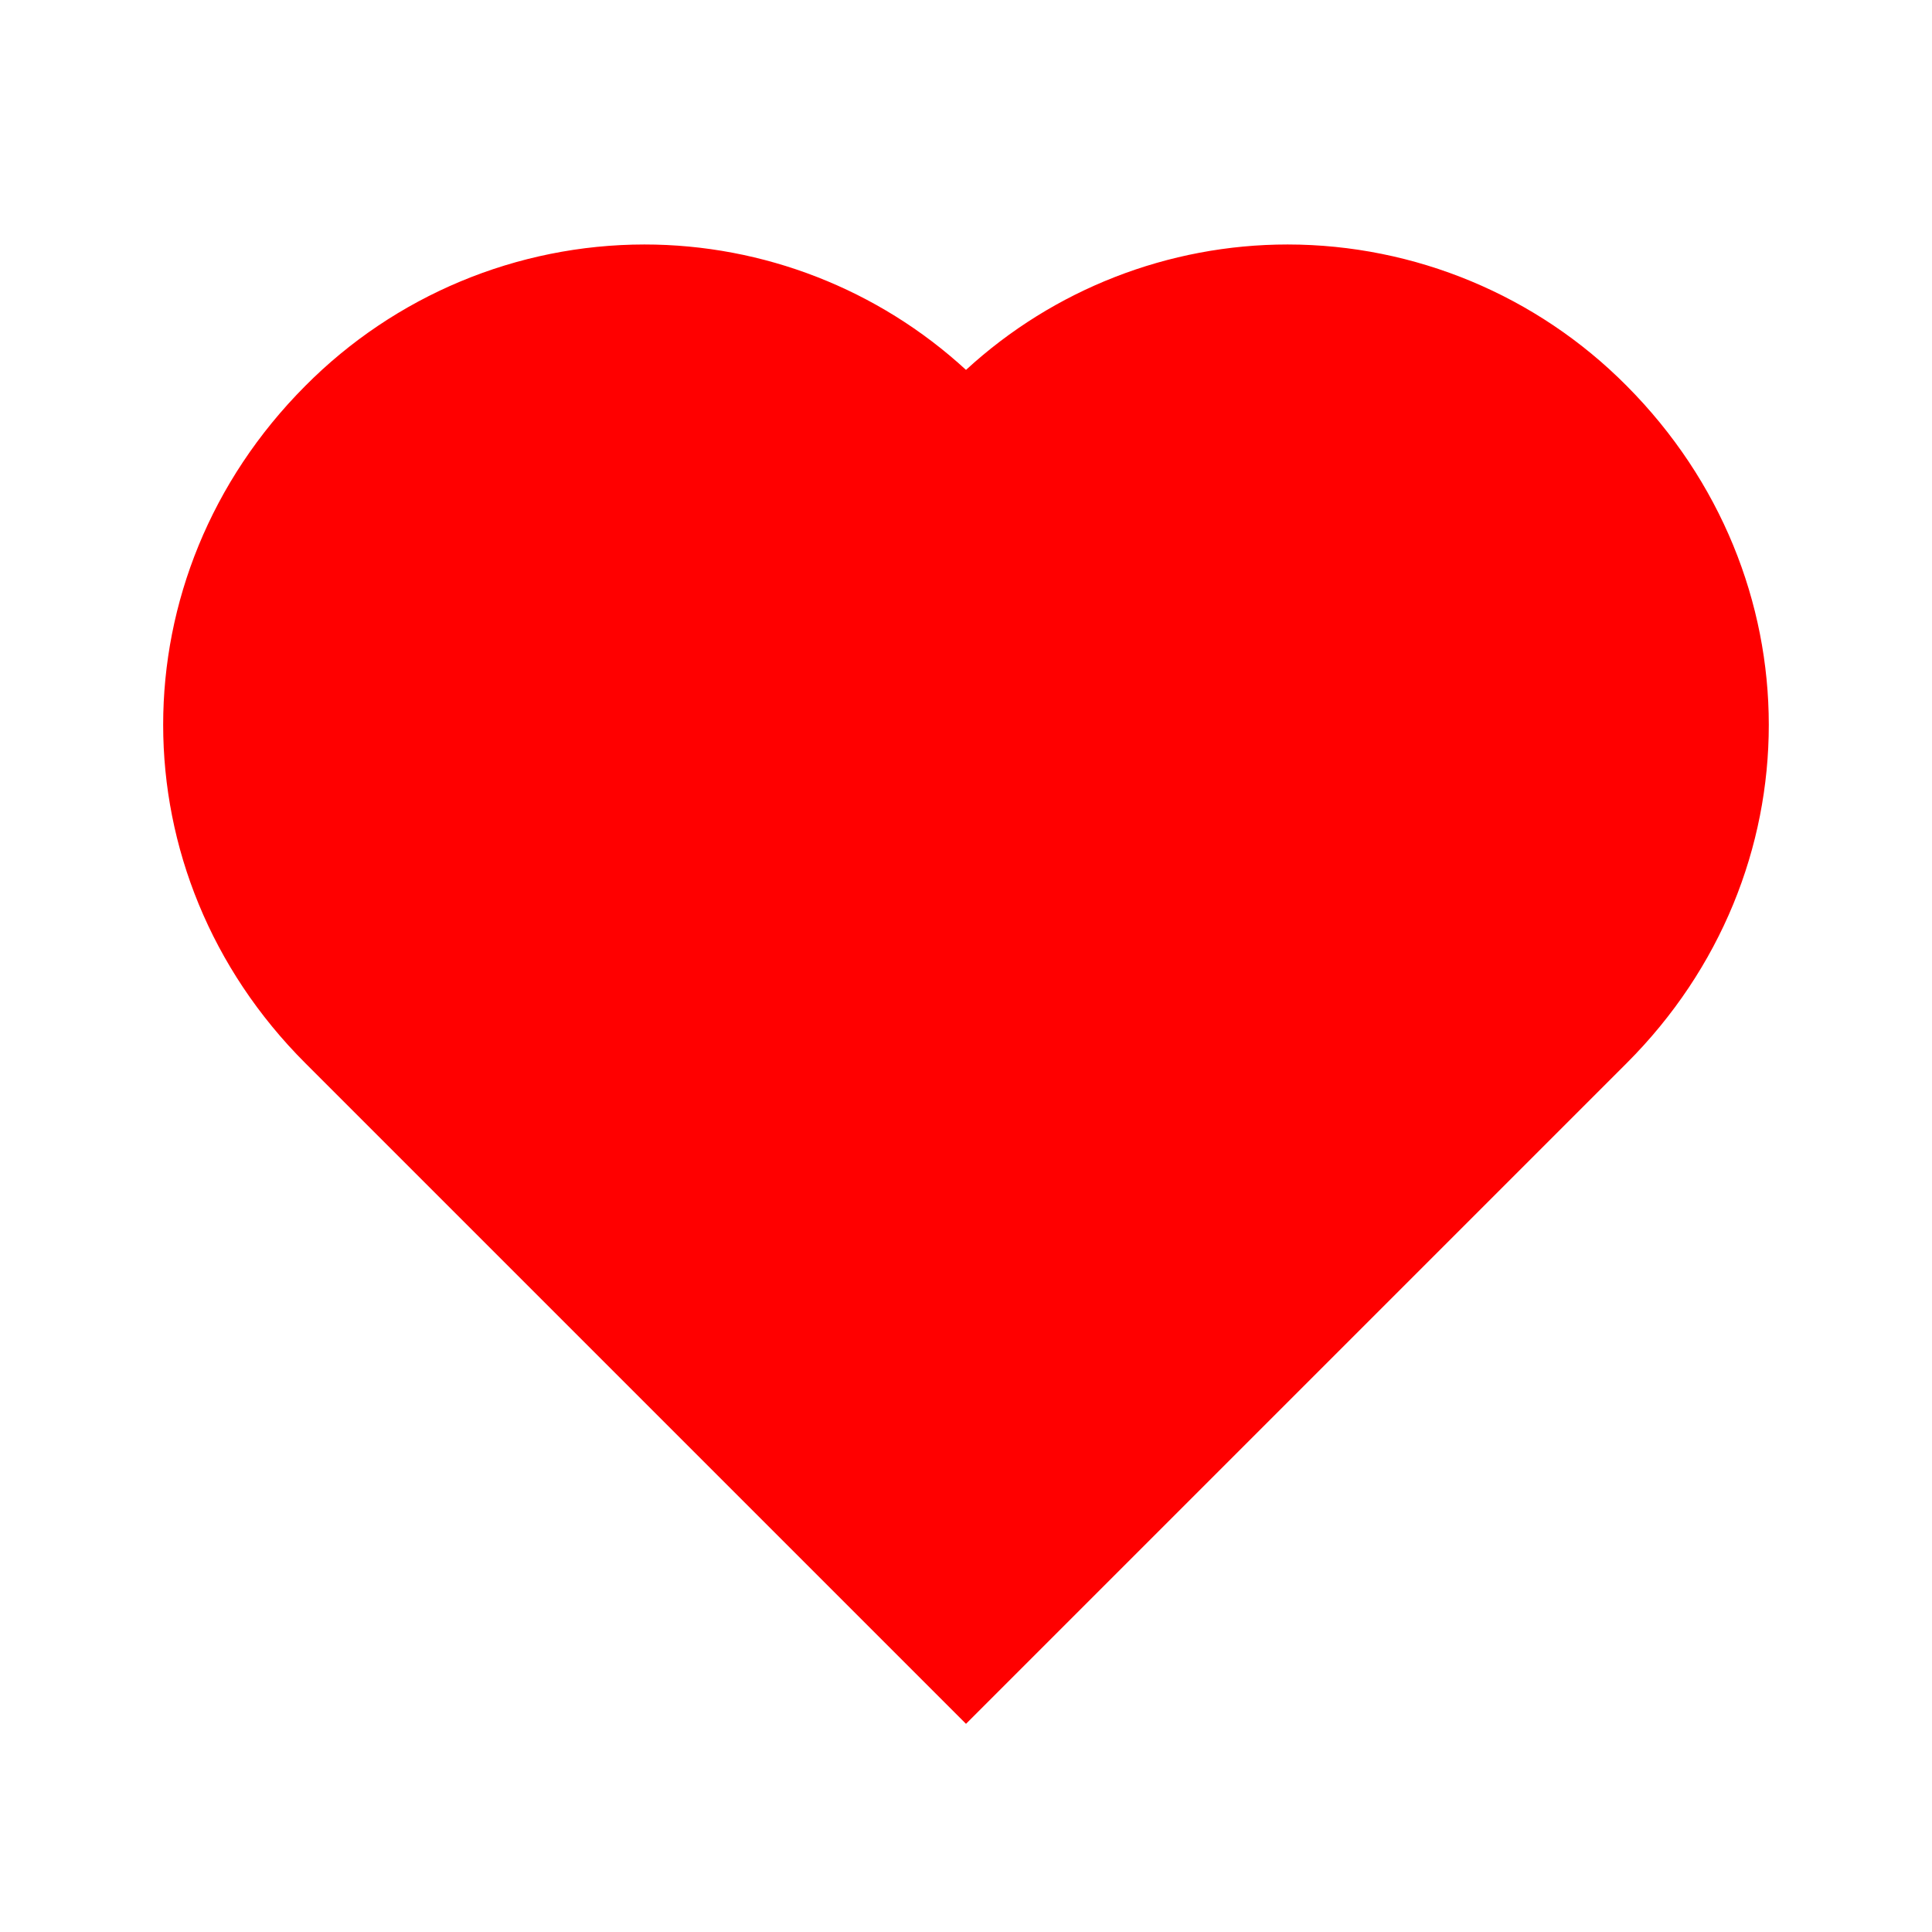
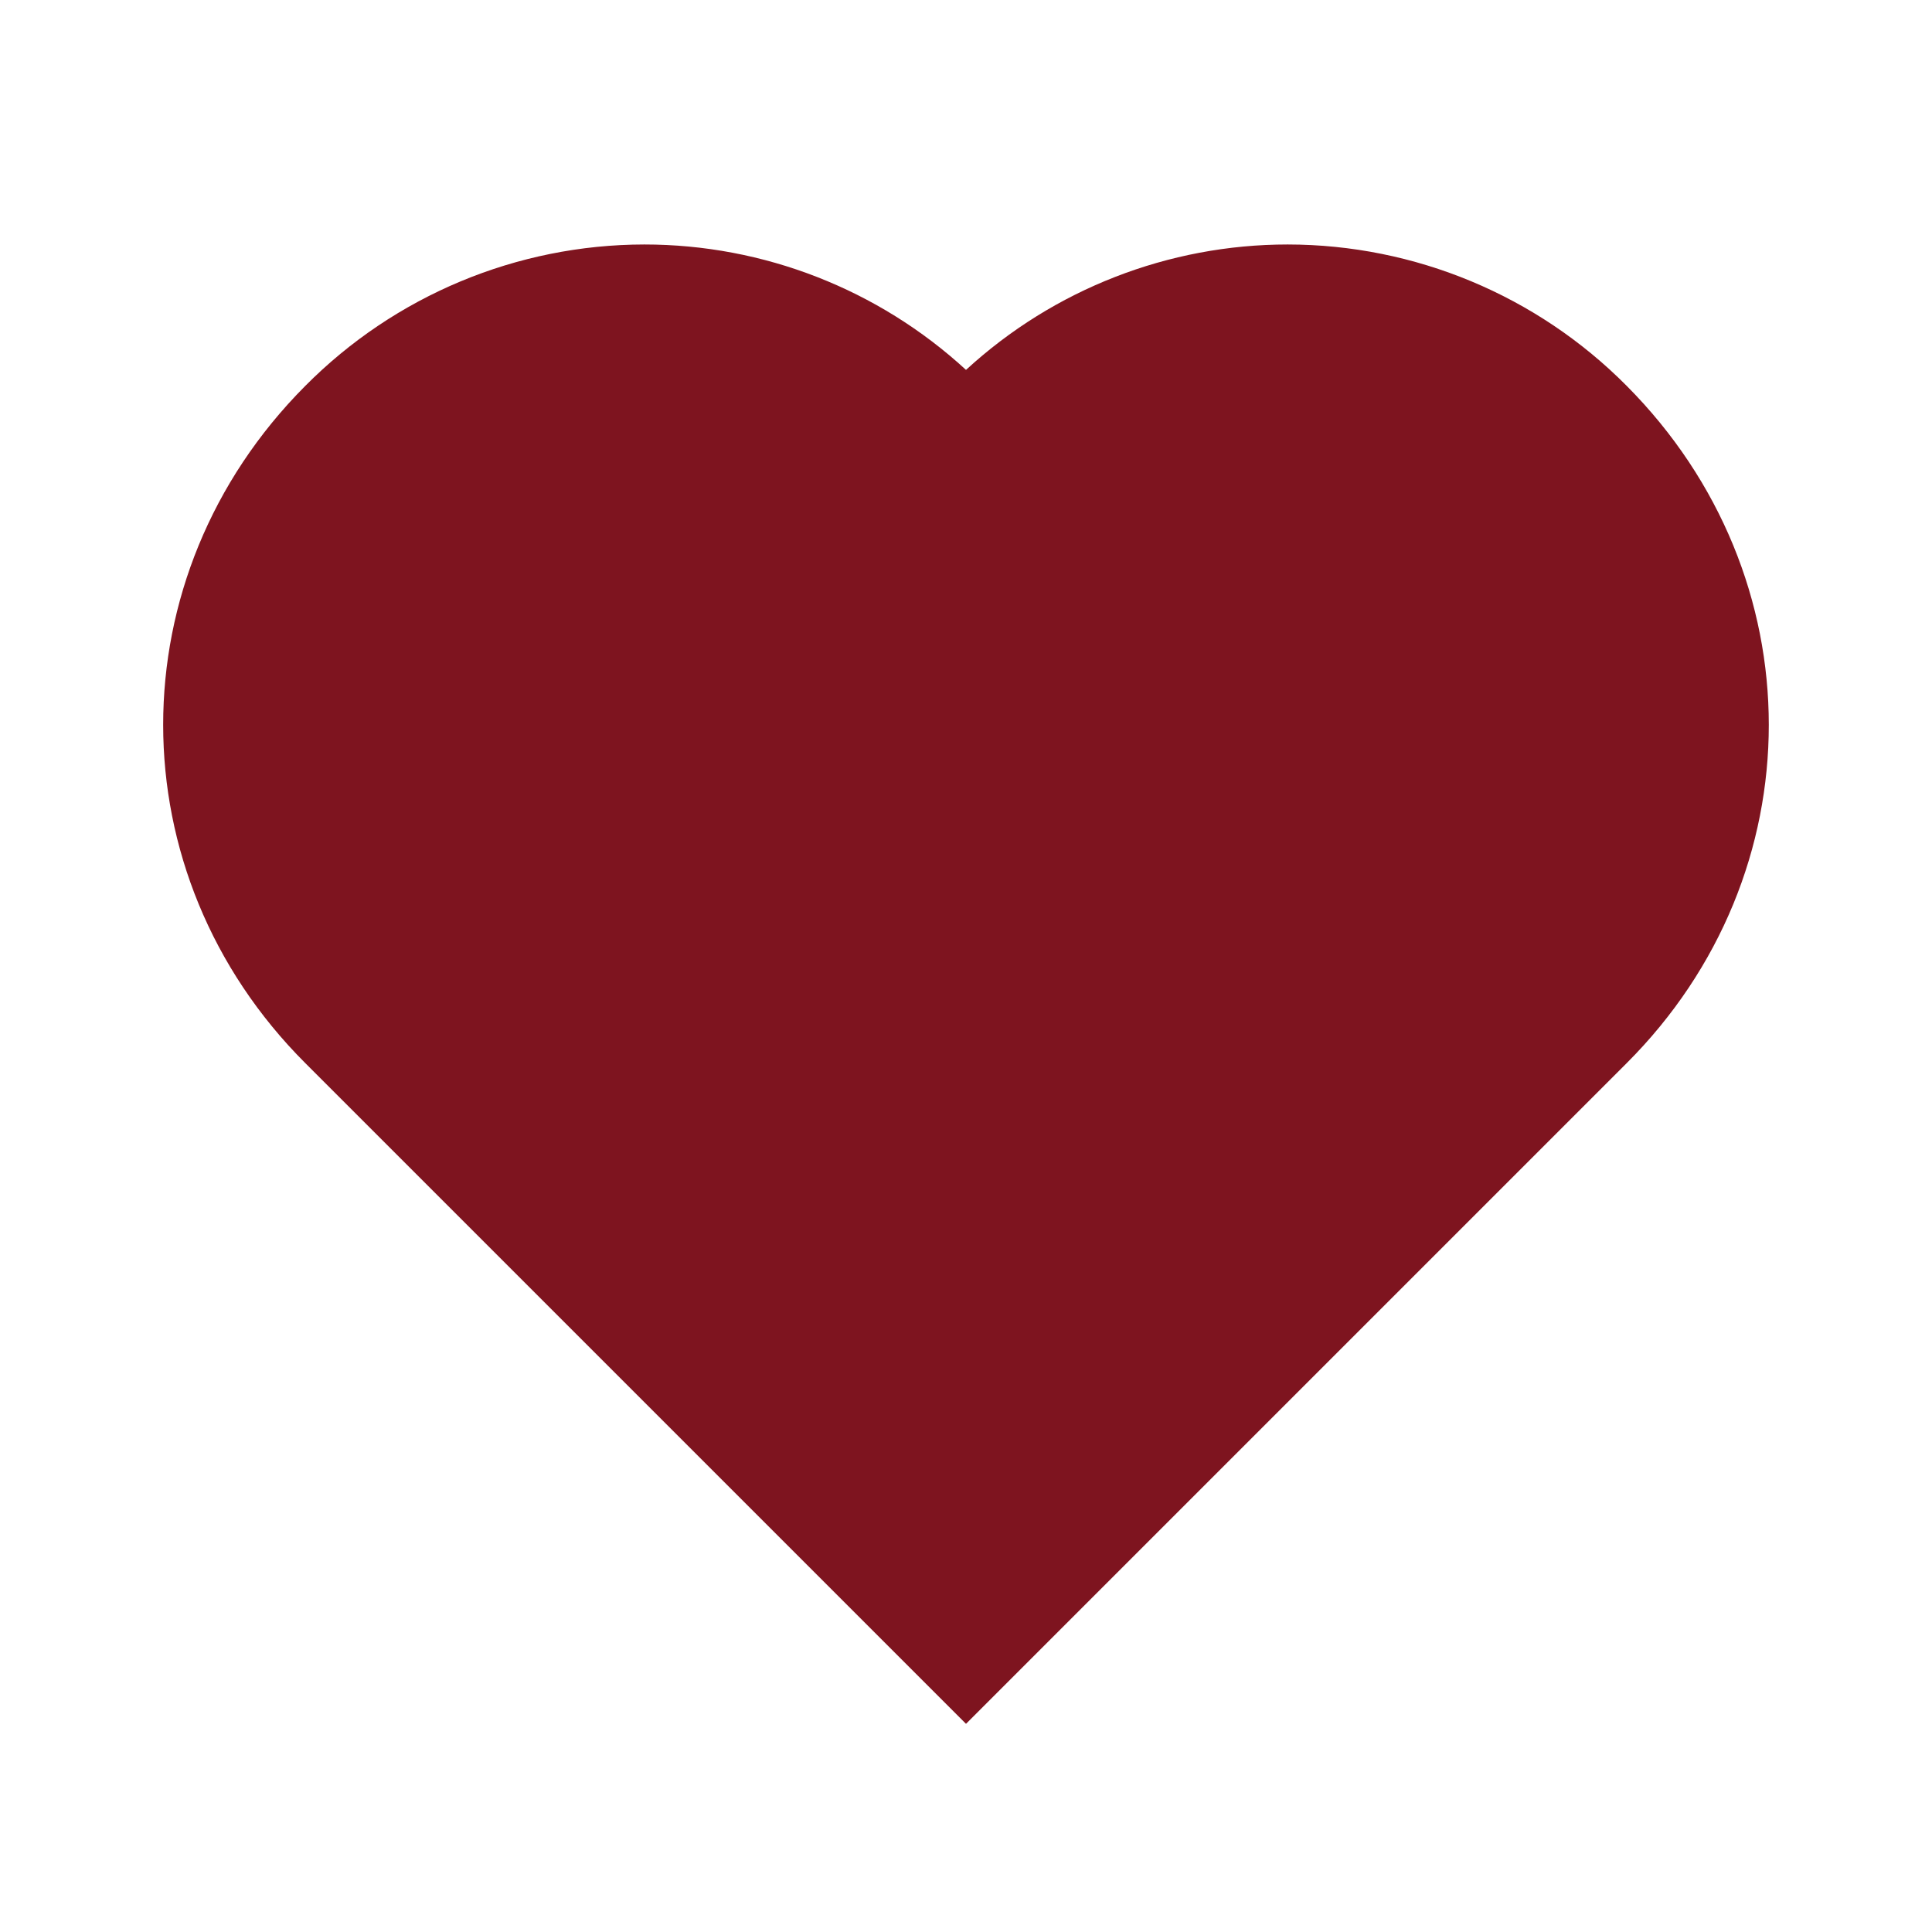
- <svg xmlns="http://www.w3.org/2000/svg" width="24" height="24" viewBox="0 0 24 24" style="fill: red; transform: ;msFilter:;">
+ <svg xmlns="http://www.w3.org/2000/svg" width="24" height="24" viewBox="0 0 24 24" style="fill: #7e141f; transform: ;msFilter:;">
  <path d="M20.205 4.791a5.938 5.938 0 0 0-4.209-1.754A5.906 5.906 0 0 0 12 4.595a5.904 5.904 0 0 0-3.996-1.558 5.942 5.942 0 0 0-4.213 1.758c-2.353 2.363-2.352 6.059.002 8.412L12 21.414l8.207-8.207c2.354-2.353 2.355-6.049-.002-8.416z" />
</svg>
